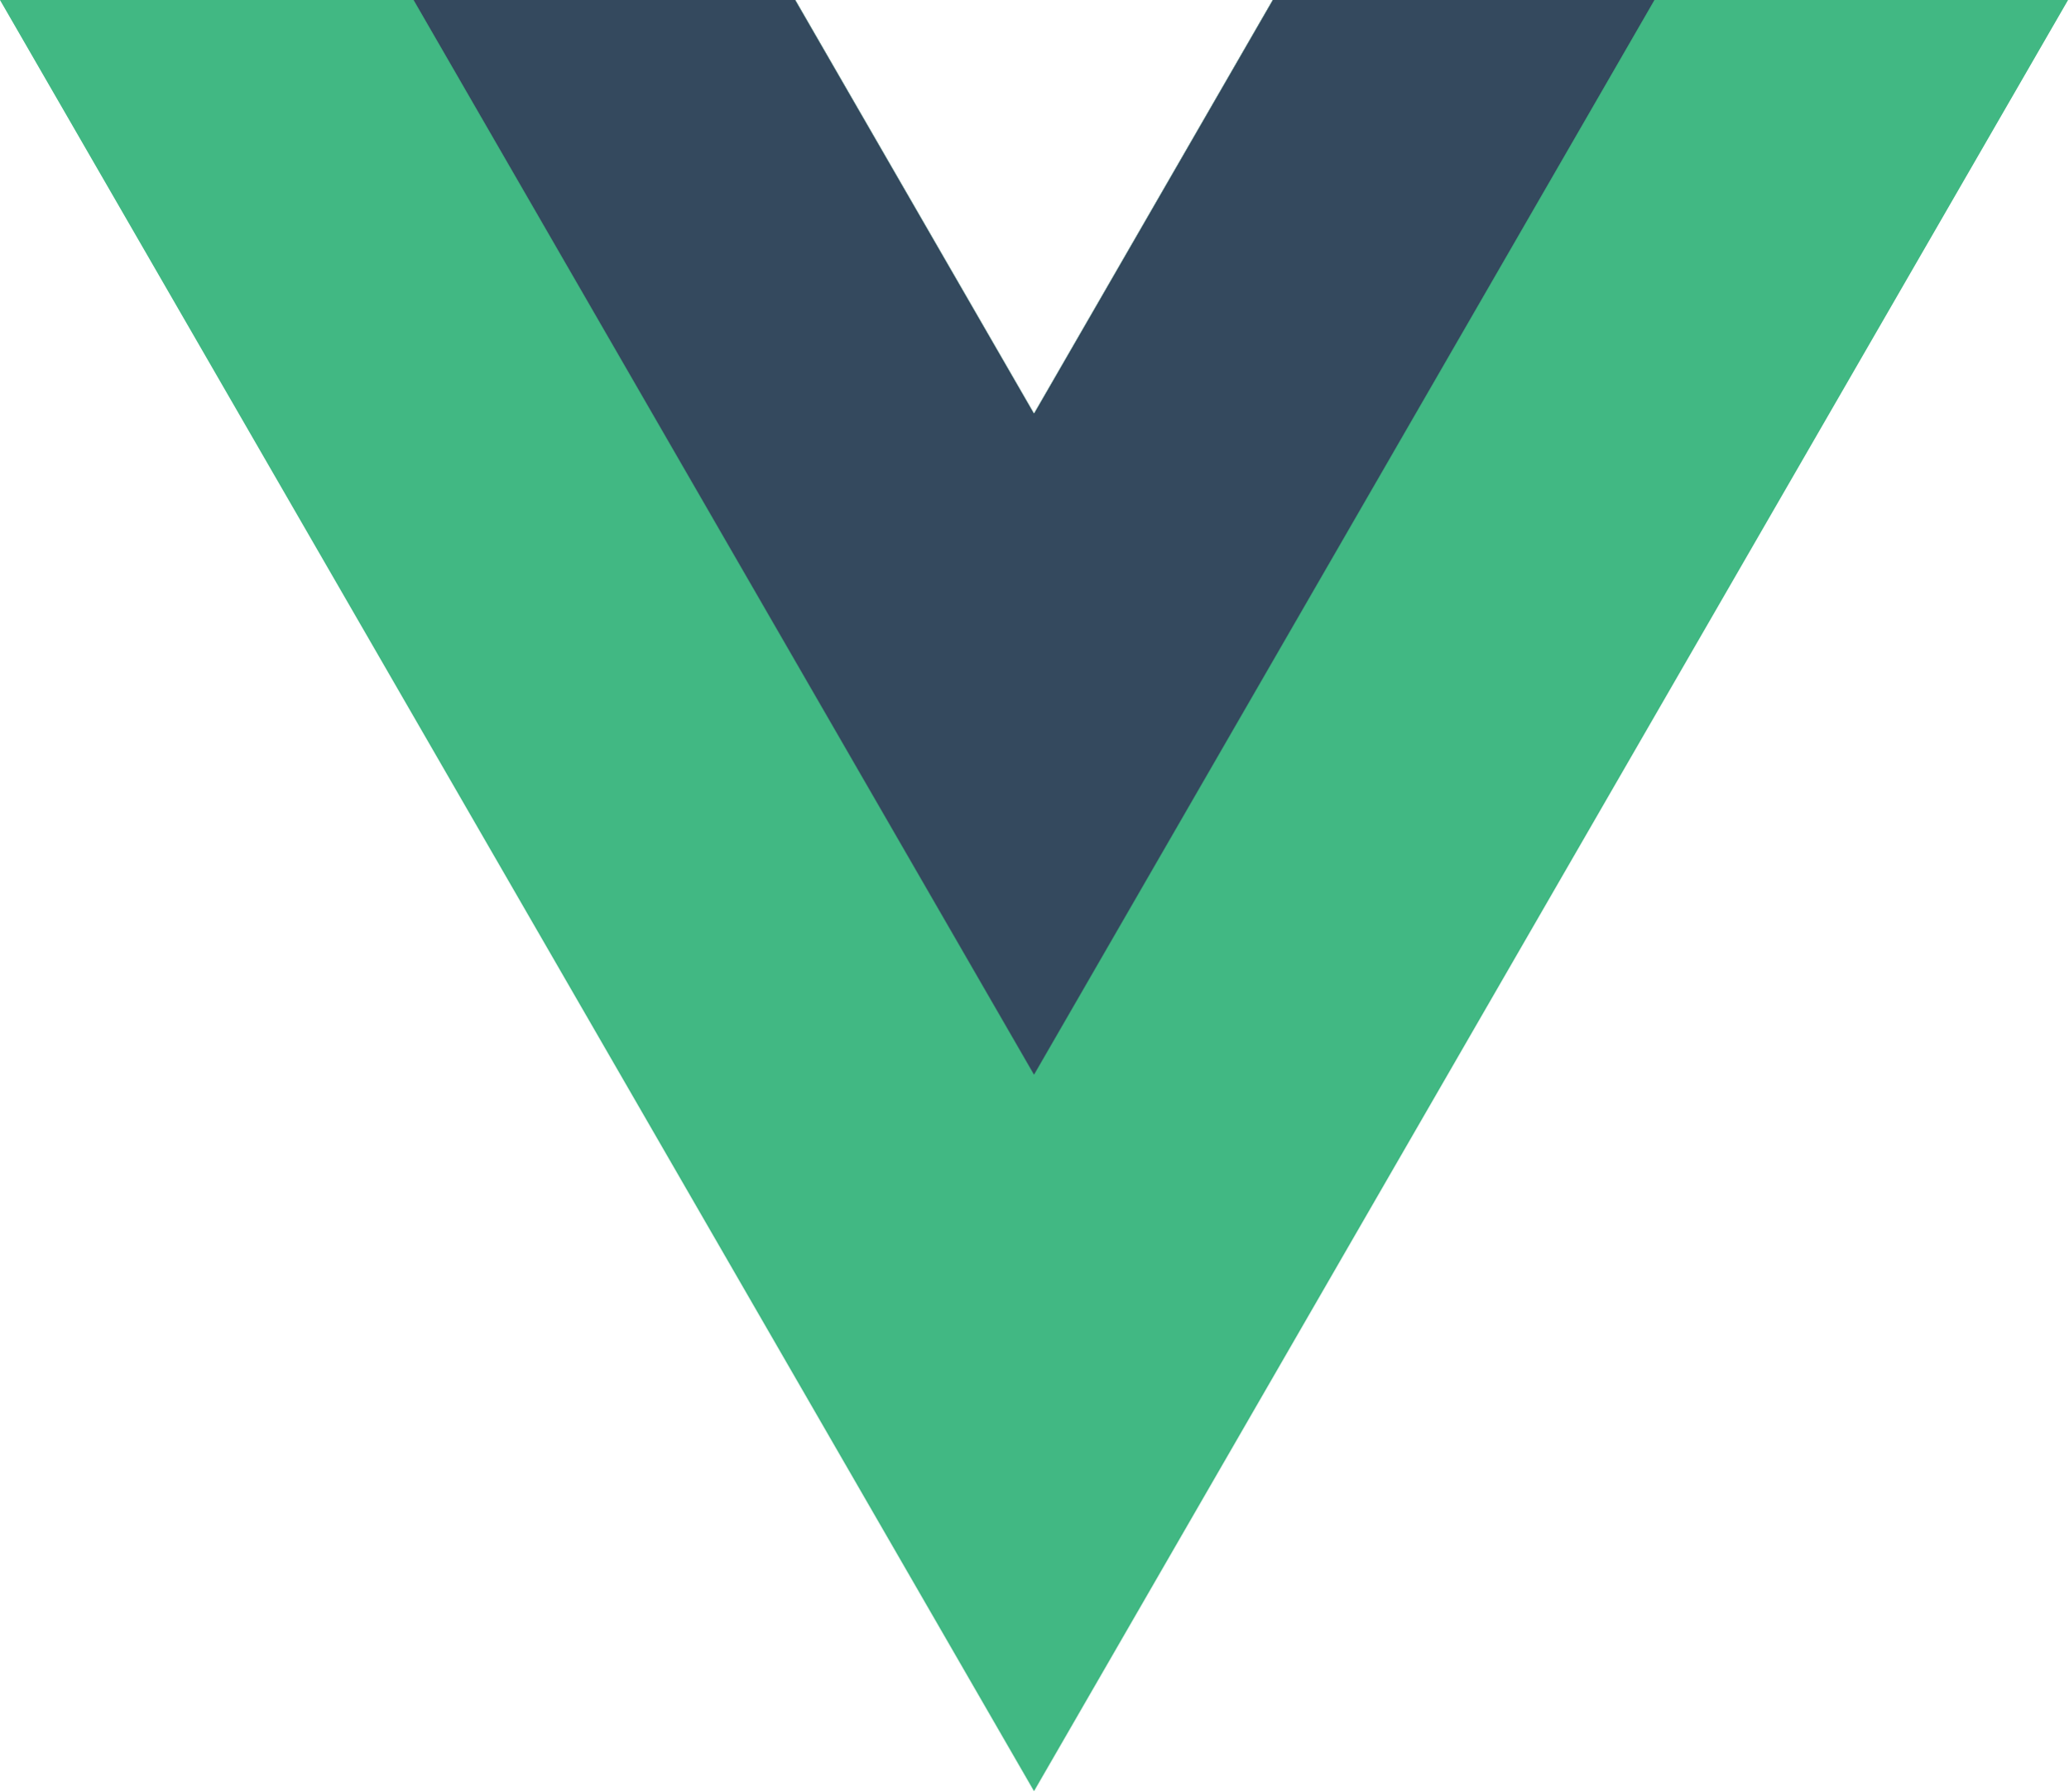
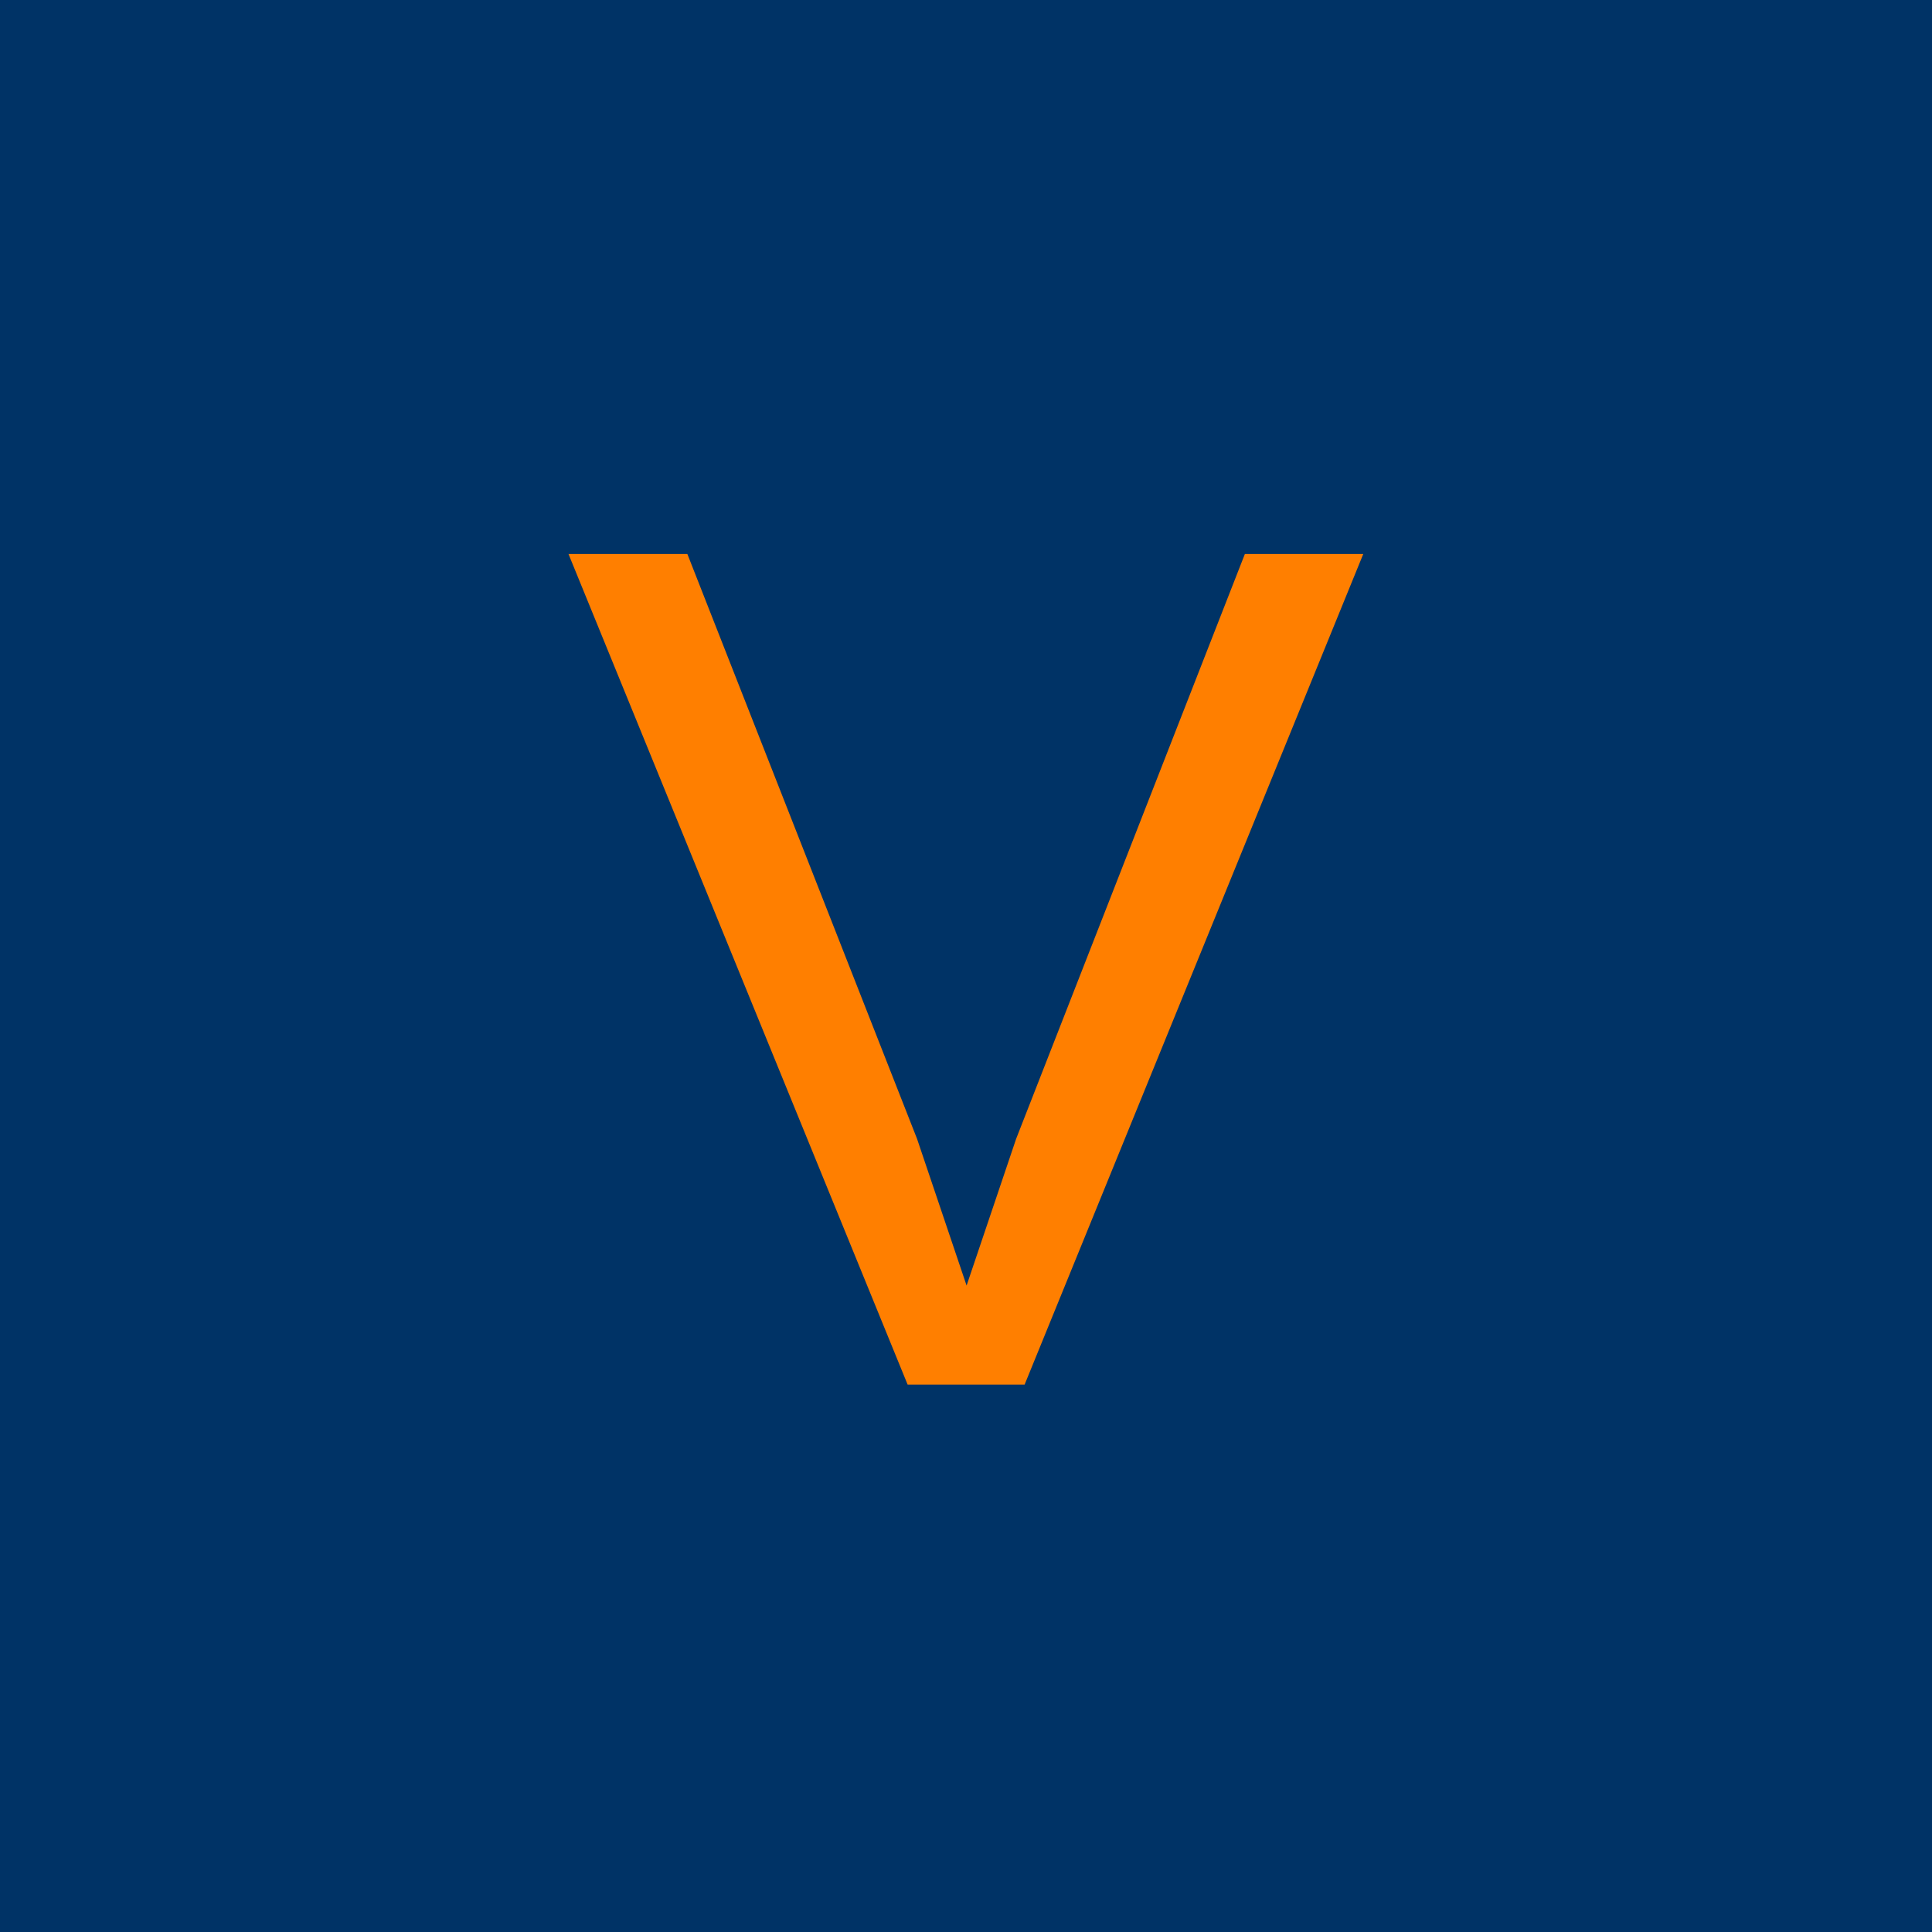
- <svg xmlns="http://www.w3.org/2000/svg" viewBox="0 0 261.76 226.69">
-   <path d="M161.096.001l-30.225 52.351L100.647.001H-.005l130.877 226.688L261.749.001z" fill="#41b883" />
-   <path d="M161.096.001l-30.225 52.351L100.647.001H52.346l78.526 136.01L209.398.001z" fill="#34495e" />
+ <svg xmlns="http://www.w3.org/2000/svg" width="64" height="64">
+   <rect width="64" height="64" fill="#003366" />
+   <text x="50%" y="50%" font-size="40" font-family="Arial" fill="#ff7f00" text-anchor="middle" dominant-baseline="central">V</text>
</svg>
